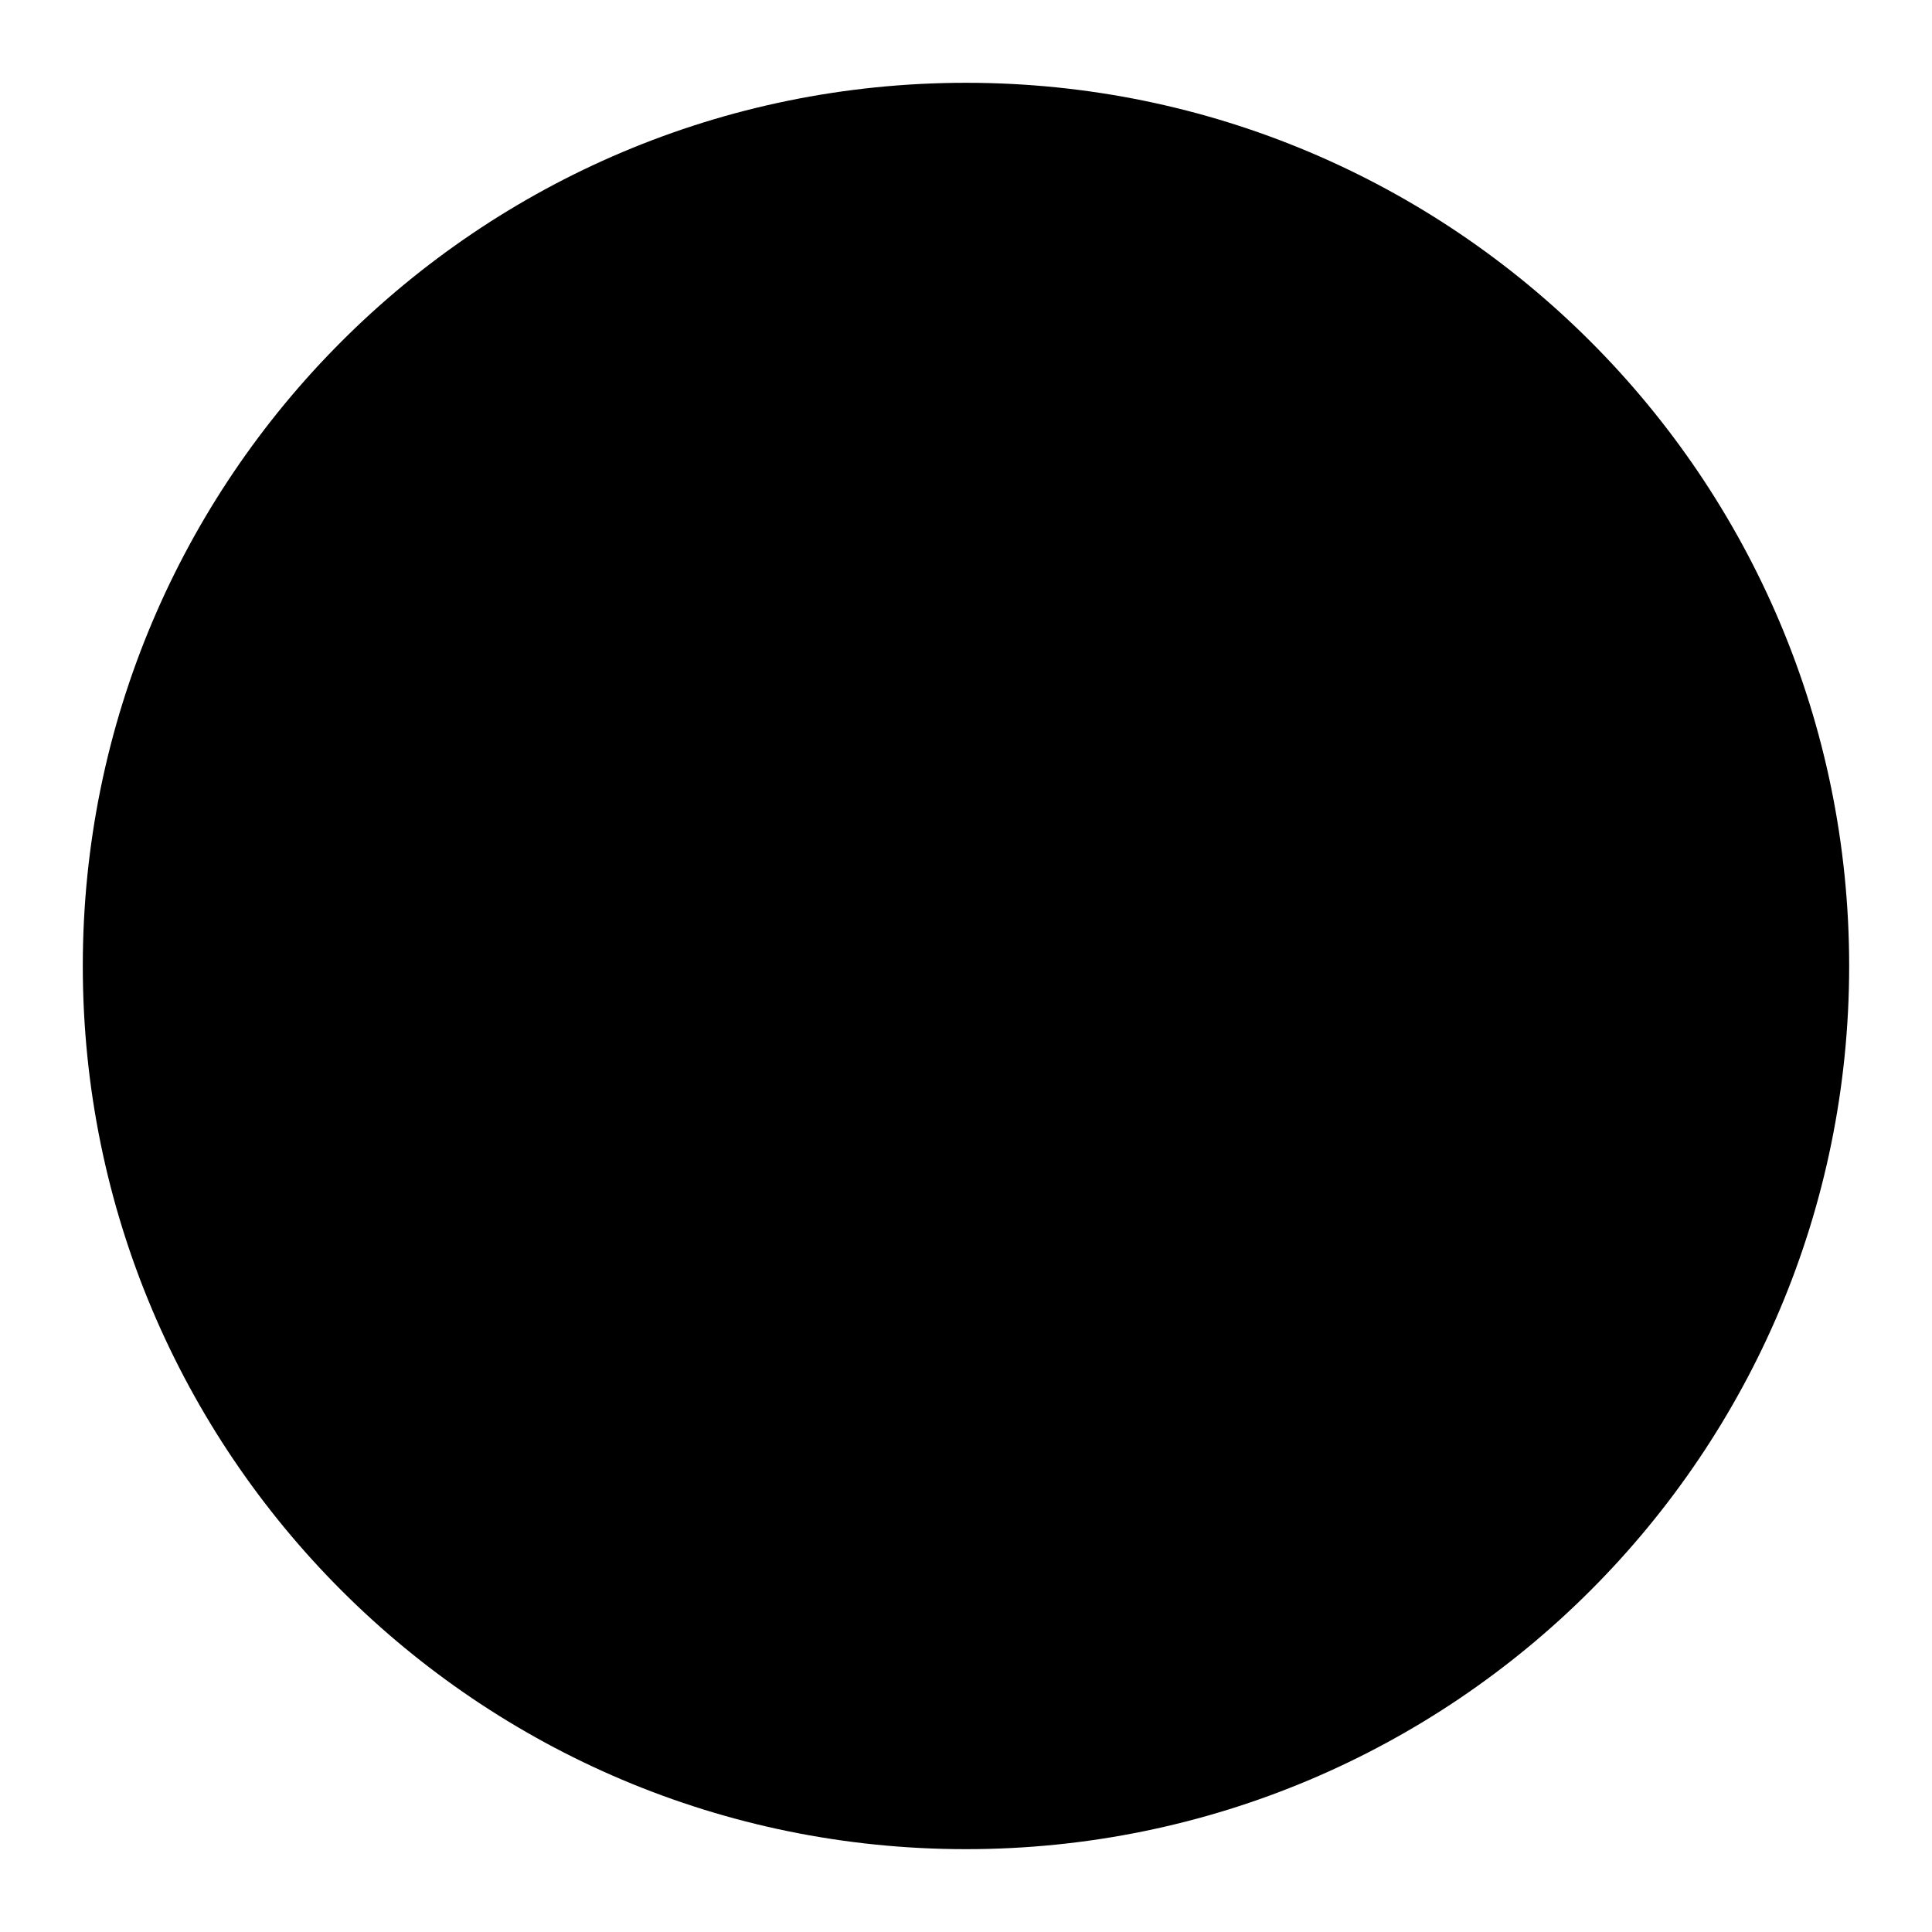
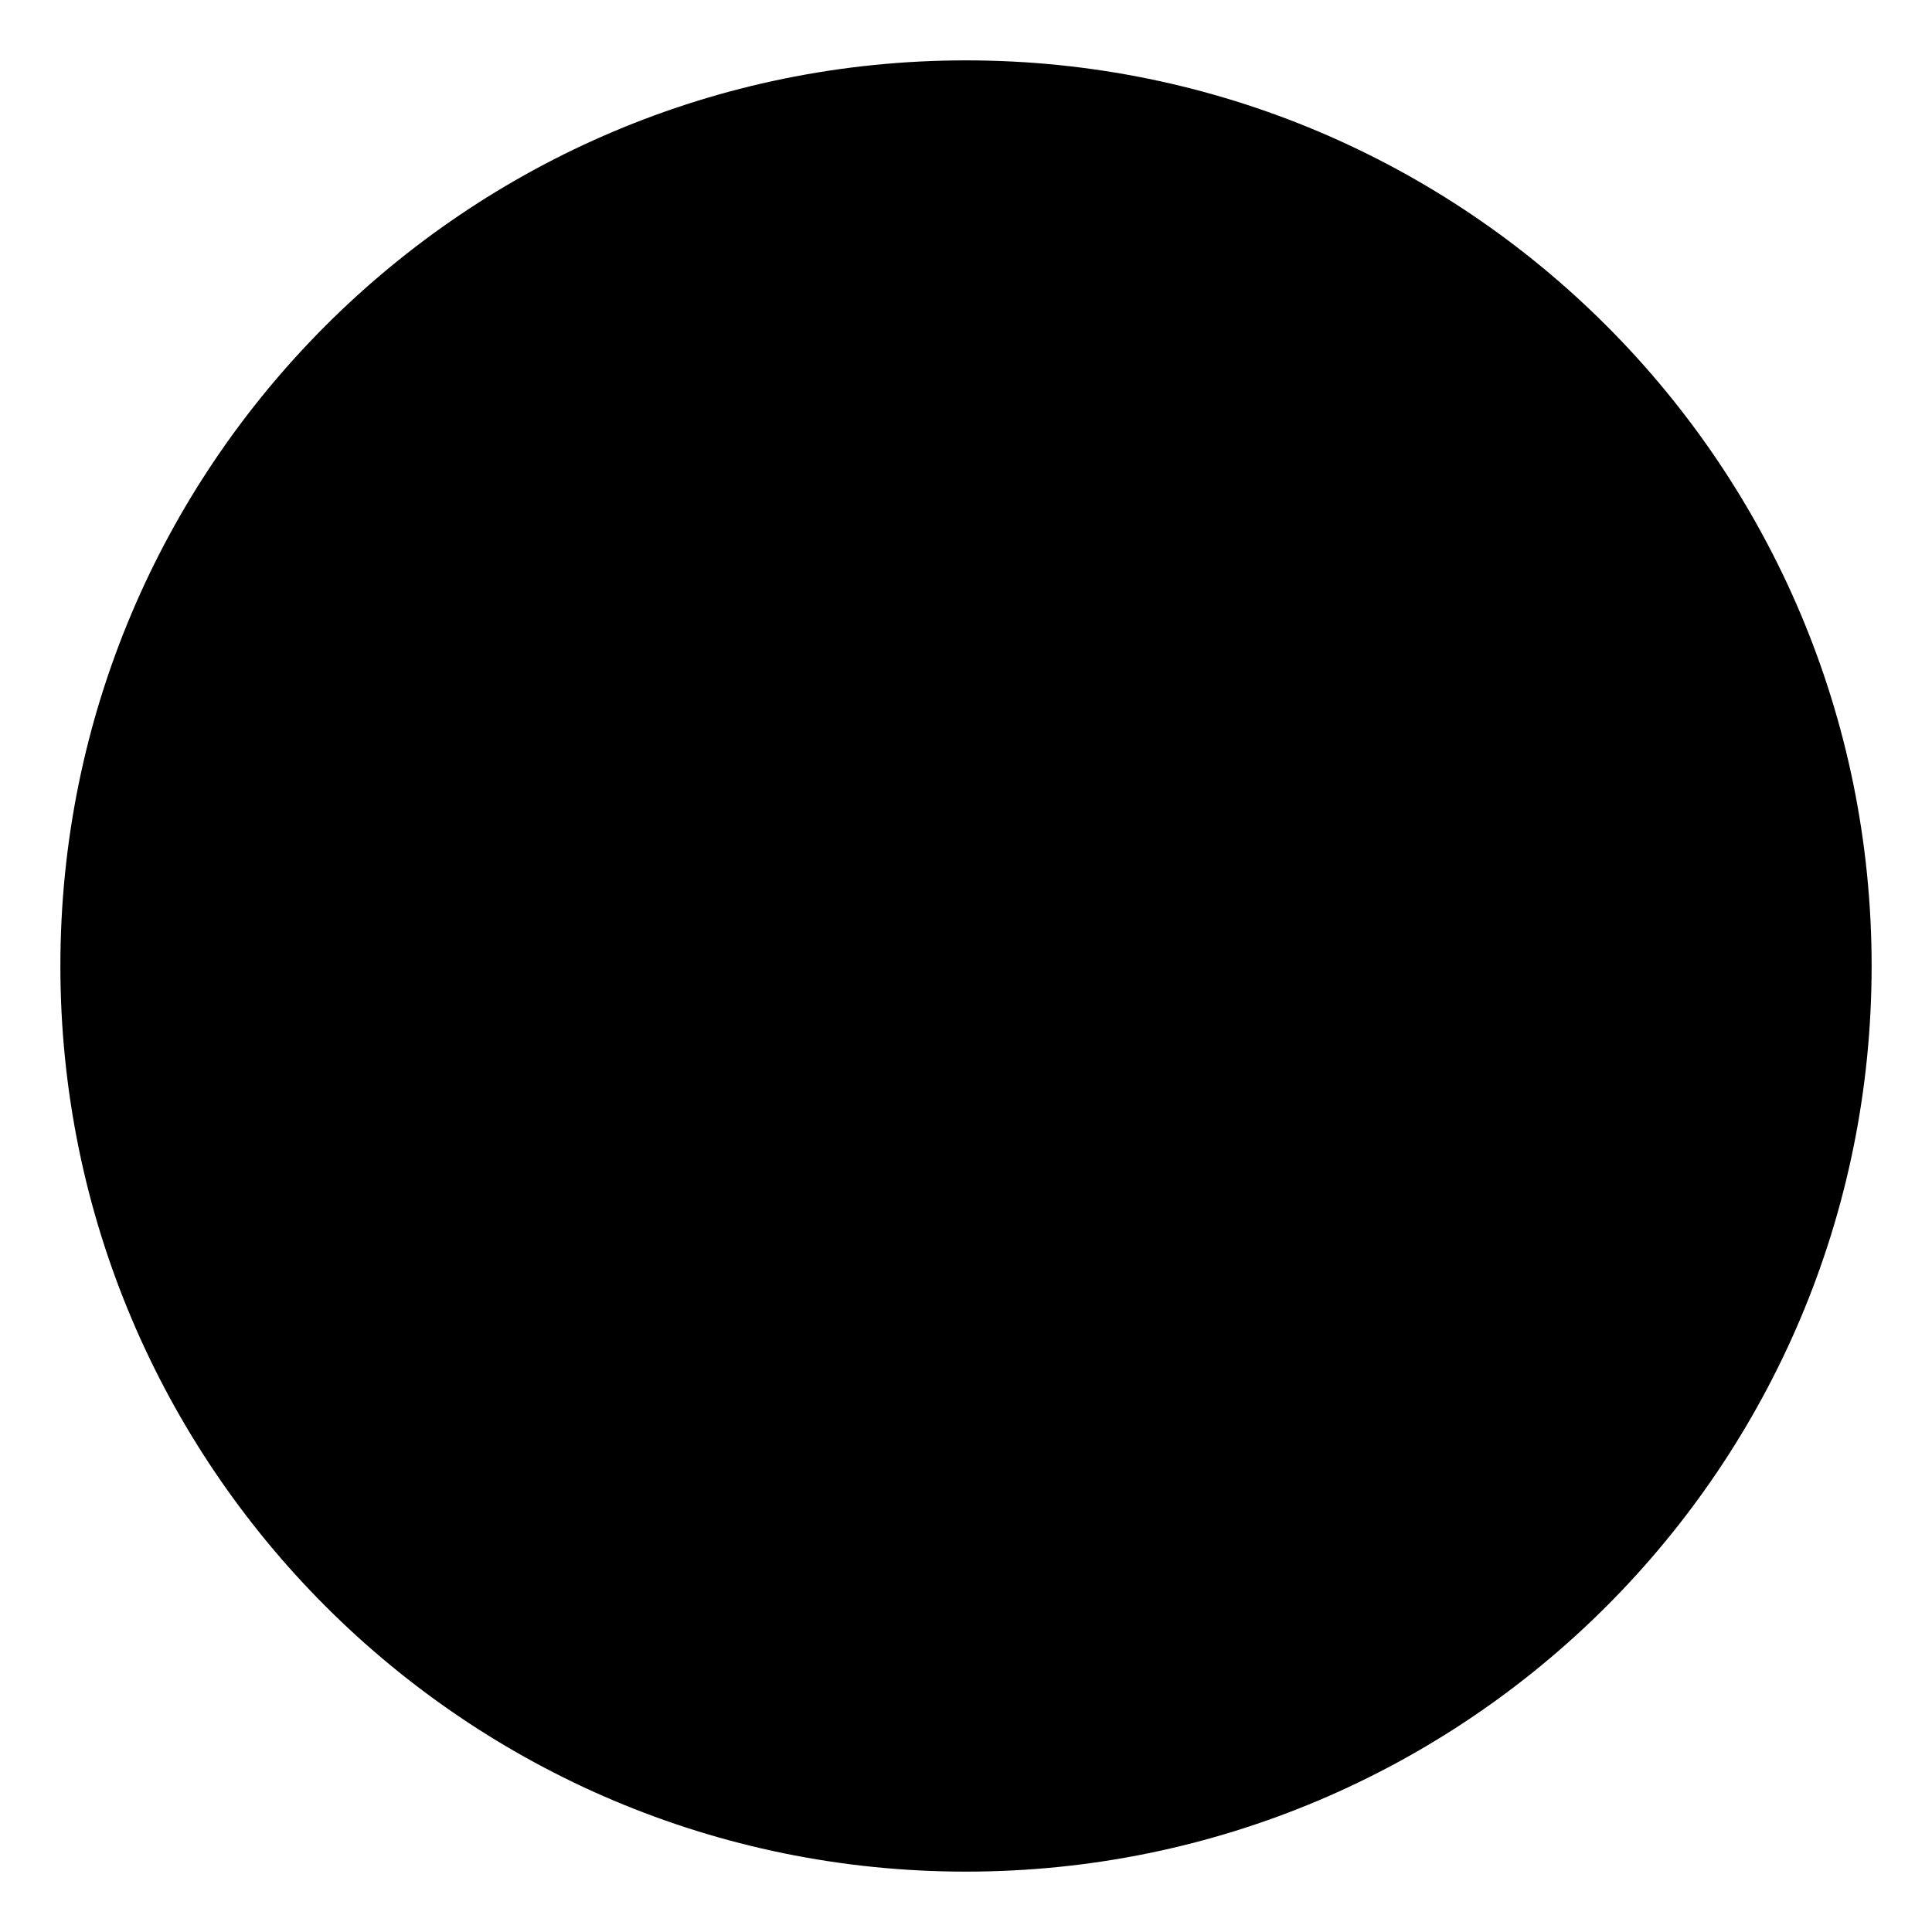
- <svg xmlns="http://www.w3.org/2000/svg" version="1.1" id="Layer_1" x="0px" y="0px" width="46.667px" height="46.666px" viewBox="0 0 46.667 46.666" enable-background="new 0 0 46.667 46.666" xml:space="preserve">
-   <circle cx="23.333" cy="23.333" r="21.333" />
+ <svg xmlns="http://www.w3.org/2000/svg" width="64px" height="64px" viewBox="0 0 64 64" version="1.1">
+   <defs />
+   <g id="evo-icon" stroke="none" stroke-width="1" fill="none" fill-rule="evenodd">
+     <g id="circle-solid-light" fill="#000000">
+       <circle id="circle" cx="32" cy="32" r="30" />
+     </g>
+   </g>
</svg>
